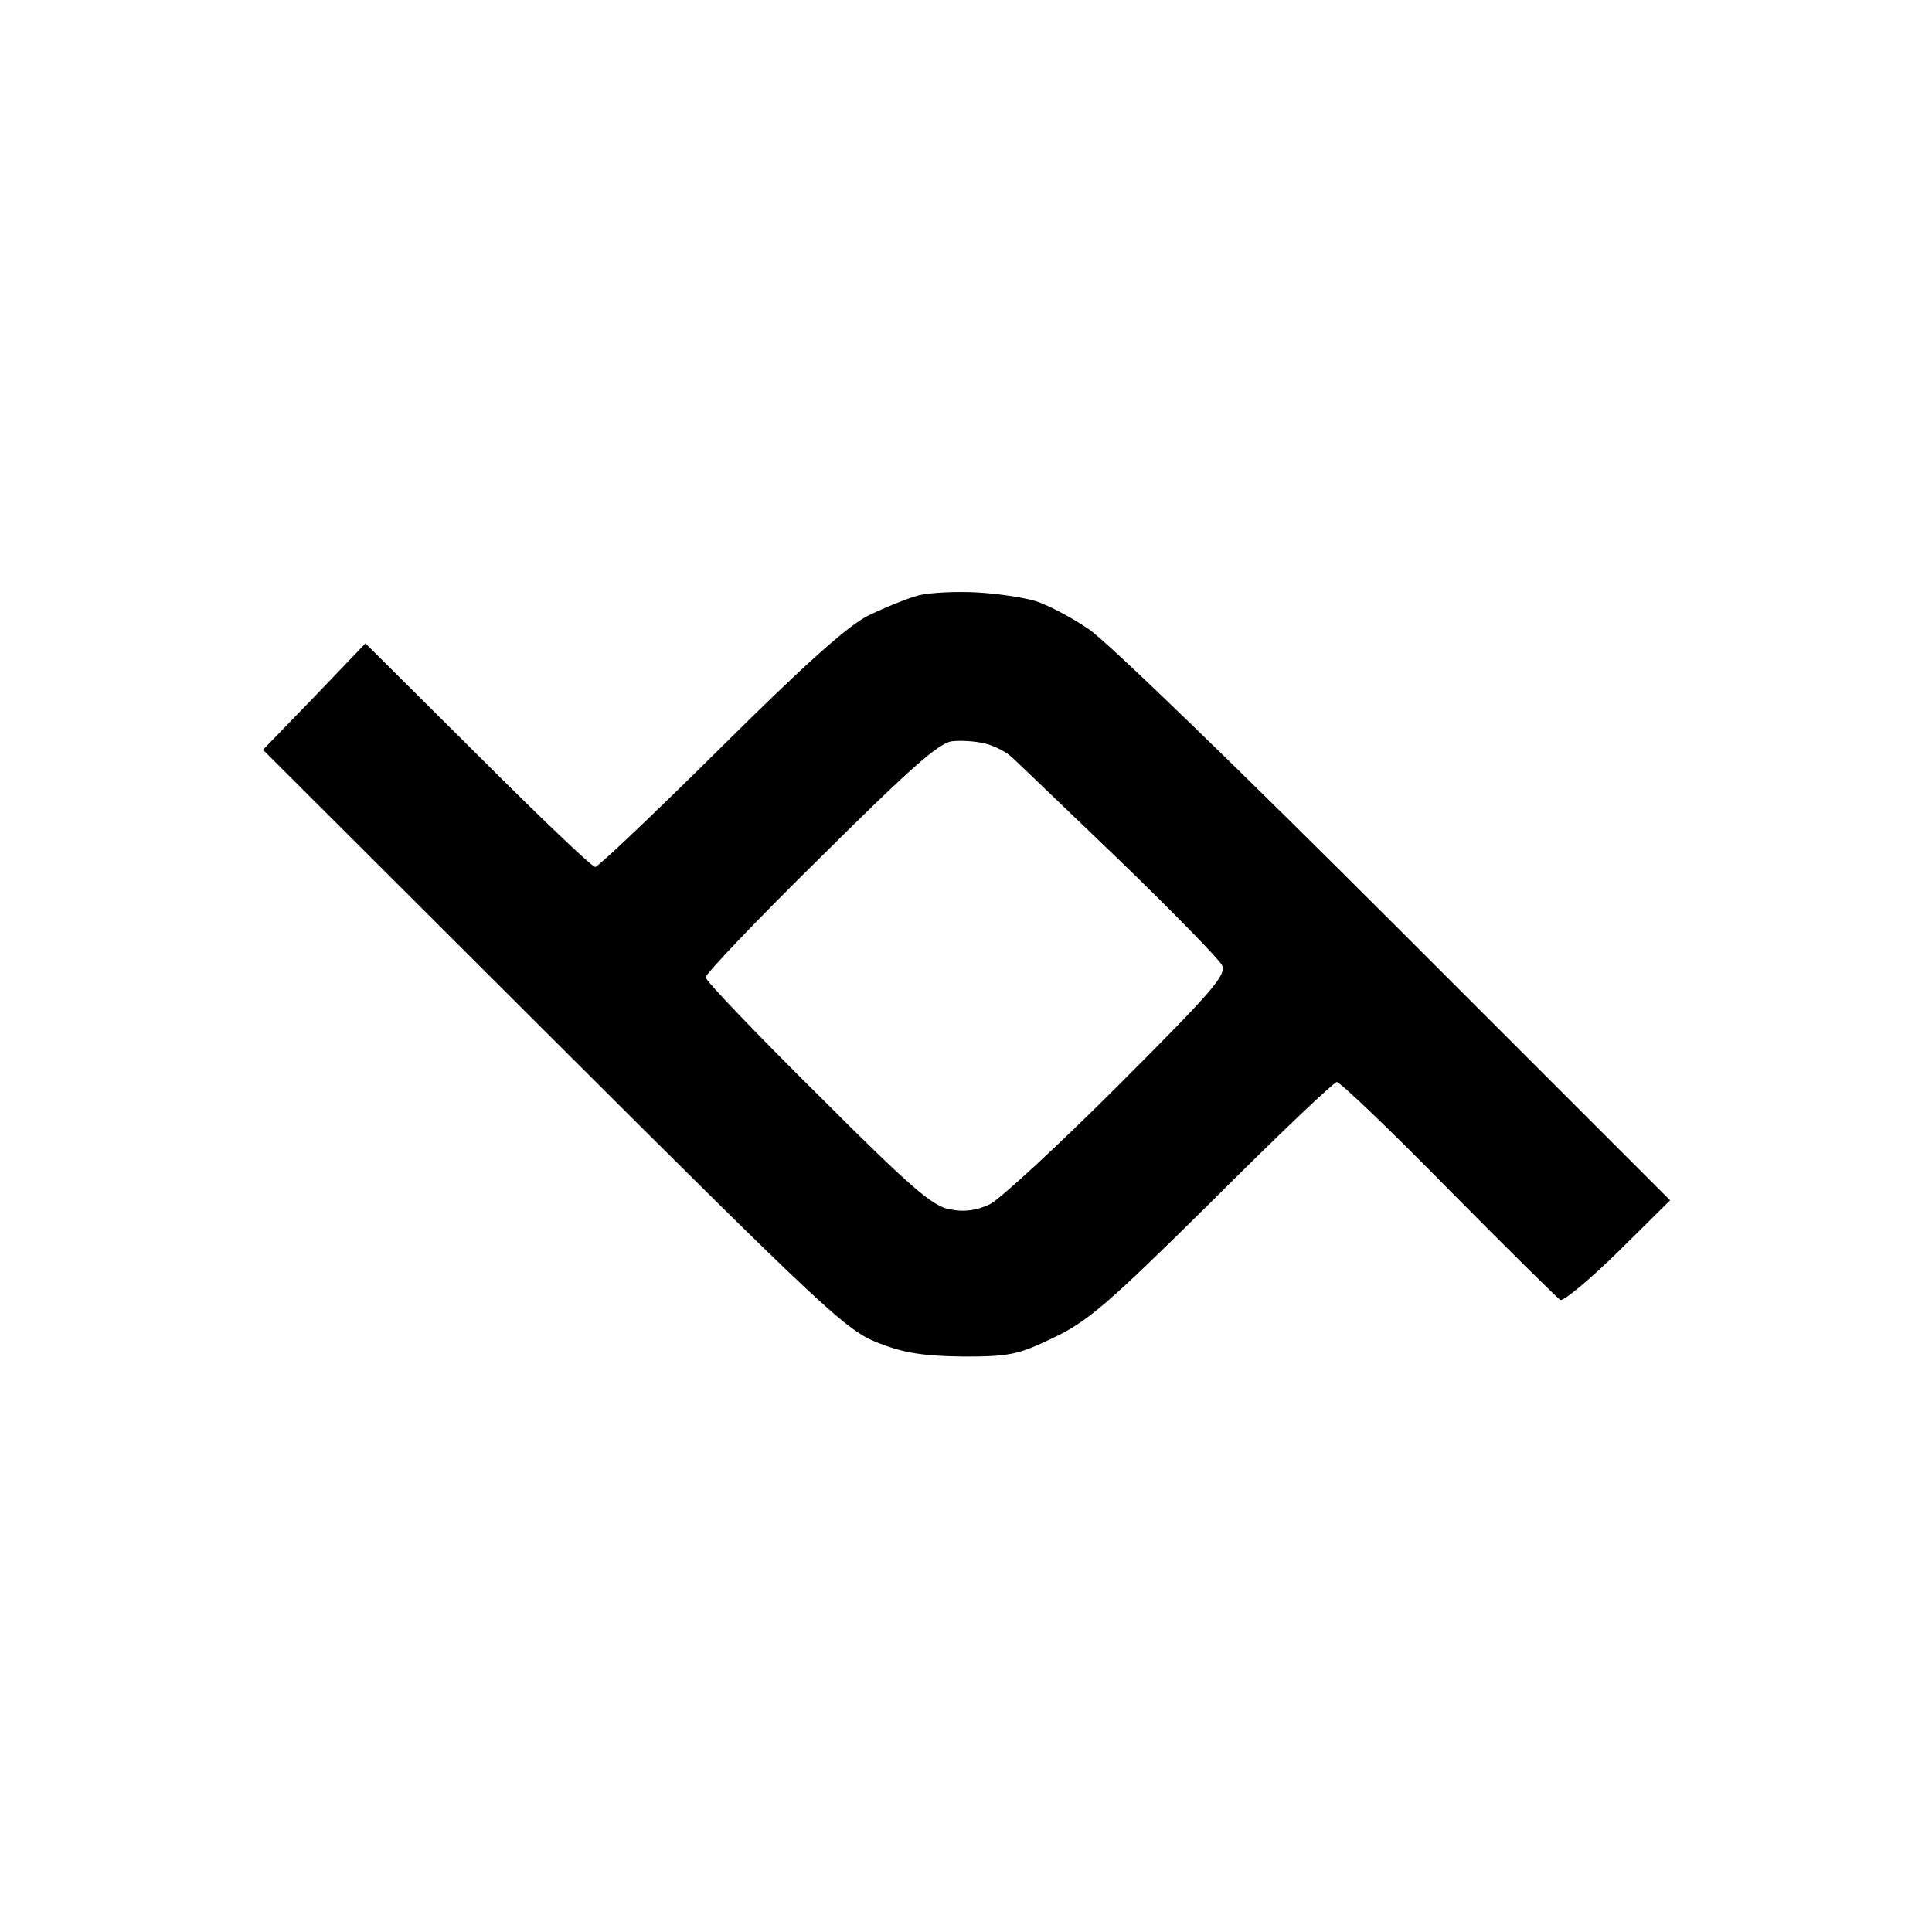
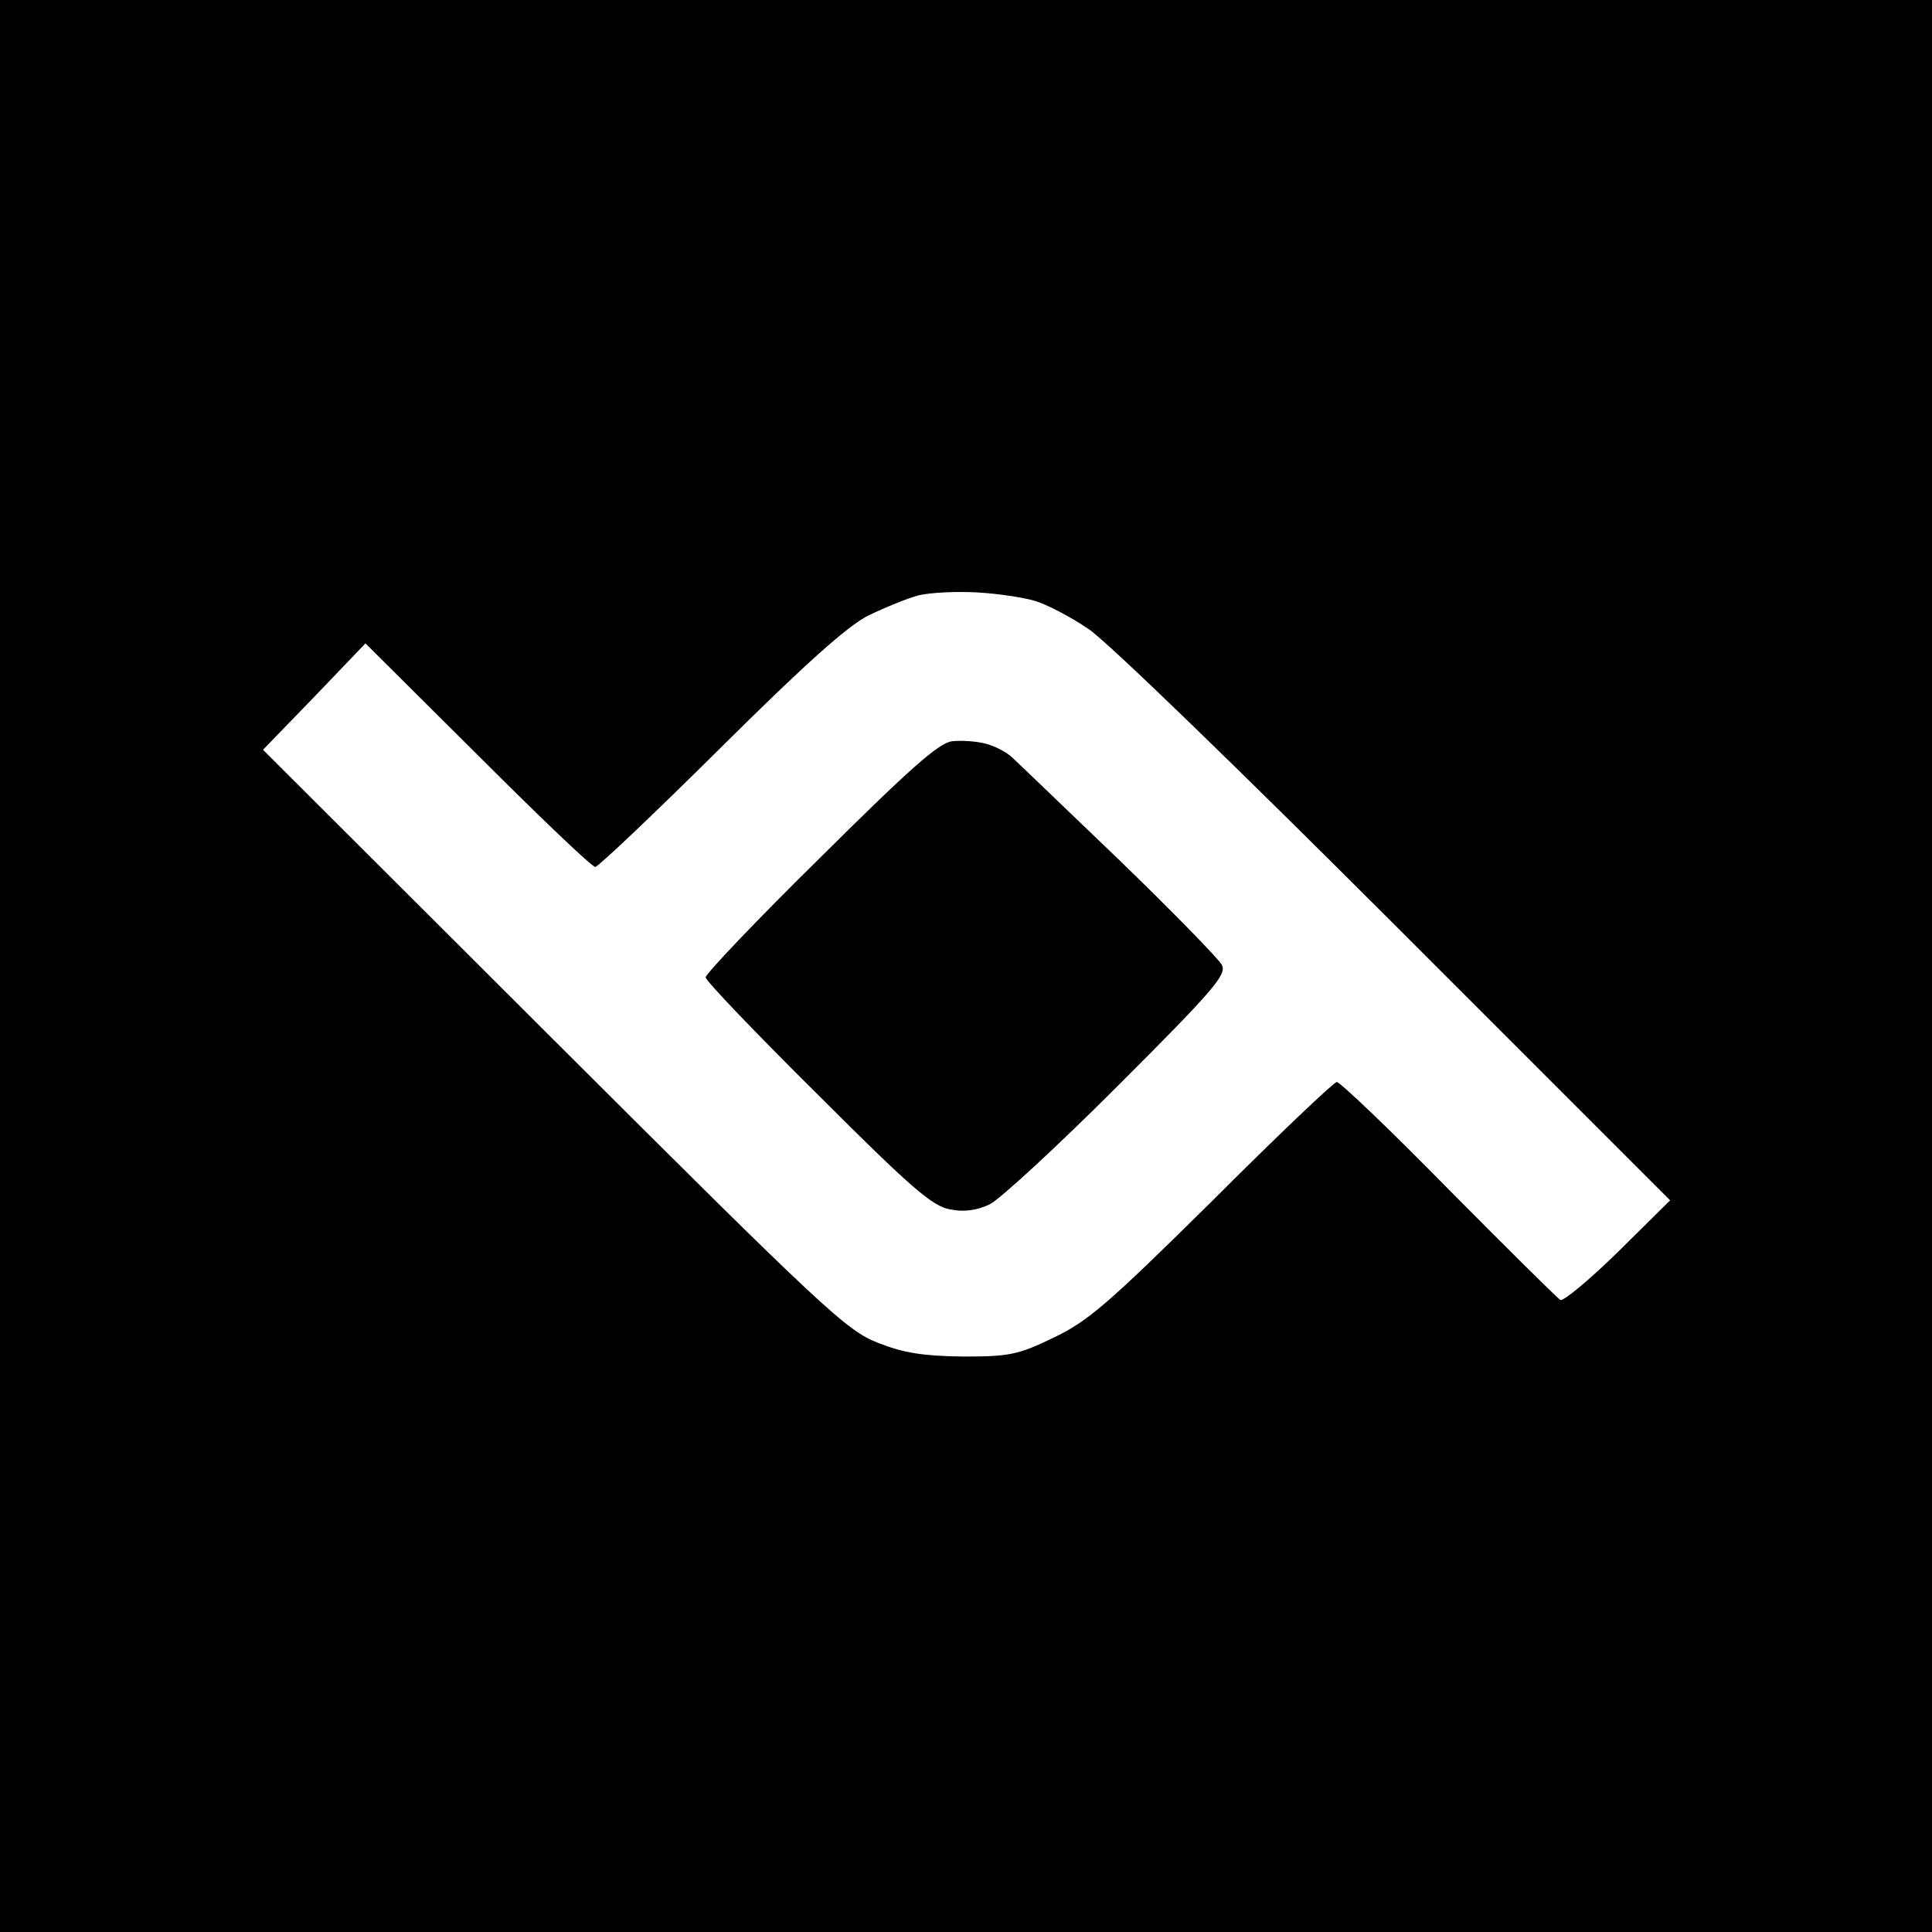
<svg xmlns="http://www.w3.org/2000/svg" width="512" height="512" viewBox="0 0 512 512">
-   <rect width="512" height="512" fill="#FFFFFF" />
+   <rect width="512" height="512" fill="#000000" />
  <g transform="translate(56.5, 46.75) scale(1.5)">
-     <g transform="translate(0,279) scale(0.1,-0.1)" fill="#000000" stroke="none">
+     <g transform="translate(0,279) scale(0.1,-0.1)" fill="#FFFFFF" stroke="none">
      <path d="M1350 2055 c-36 2 -82 0 -103 -5 -20 -5 -61 -22 -90 -36 -37 -19 -111 -85 -262 -235 -116 -115 -215 -209 -220 -209 -6 0 -99 89 -208 198 l-198 197 -90 -94 -91 -94 513 -512 c483 -482 518 -514 574 -536 46 -18 80 -23 150 -24 81 0 97 3 159 33 61 29 96 59 281 242 116 116 215 210 220 210 6 0 95 -85 198 -190 103 -104 192 -192 197 -195 5 -3 51 35 102 85 l92 91 -485 485 c-273 273 -509 502 -542 524 -32 22 -75 44 -95 50 -20 6 -66 13 -102 15z m14 -267 c16 -4 38 -15 48 -25 11 -10 96 -92 190 -182 93 -90 174 -173 180 -184 9 -17 -13 -43 -183 -213 -107 -107 -209 -201 -227 -210 -23 -11 -46 -14 -70 -9 -31 5 -70 39 -234 203 -109 108 -198 201 -198 207 0 6 91 102 203 212 158 157 209 202 232 205 17 2 43 0 59 -4z" />
    </g>
  </g>
</svg>
